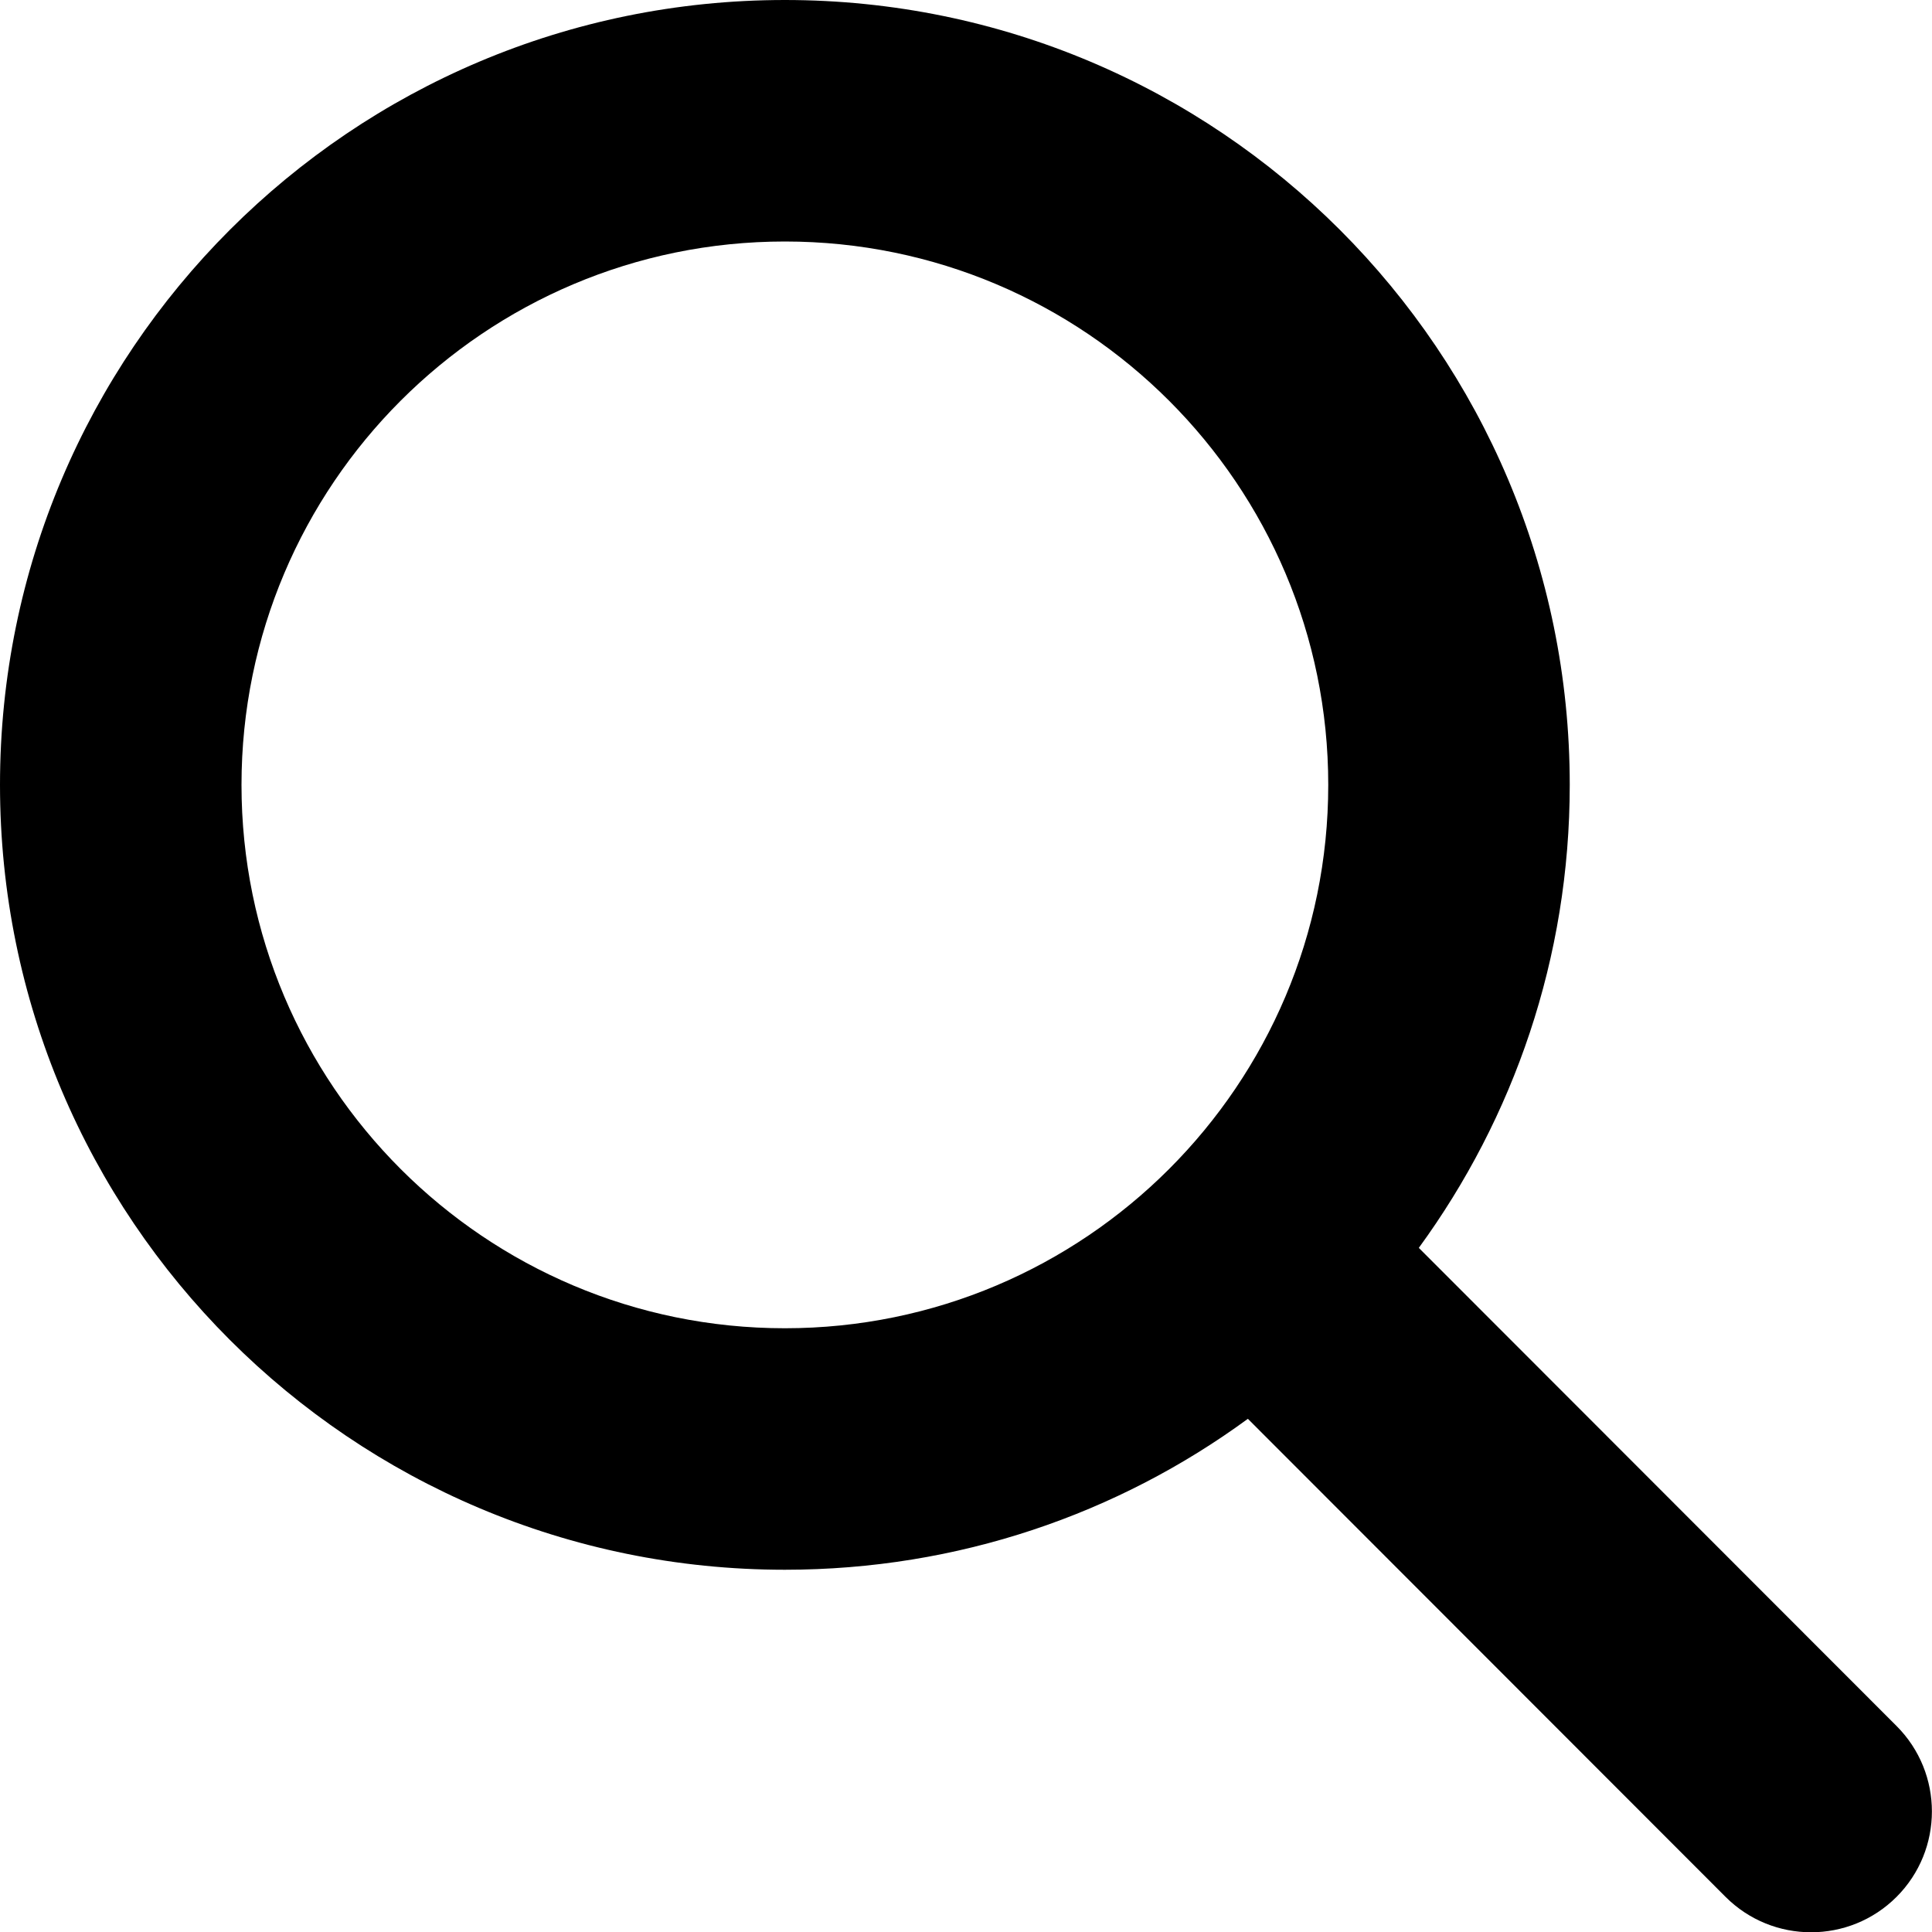
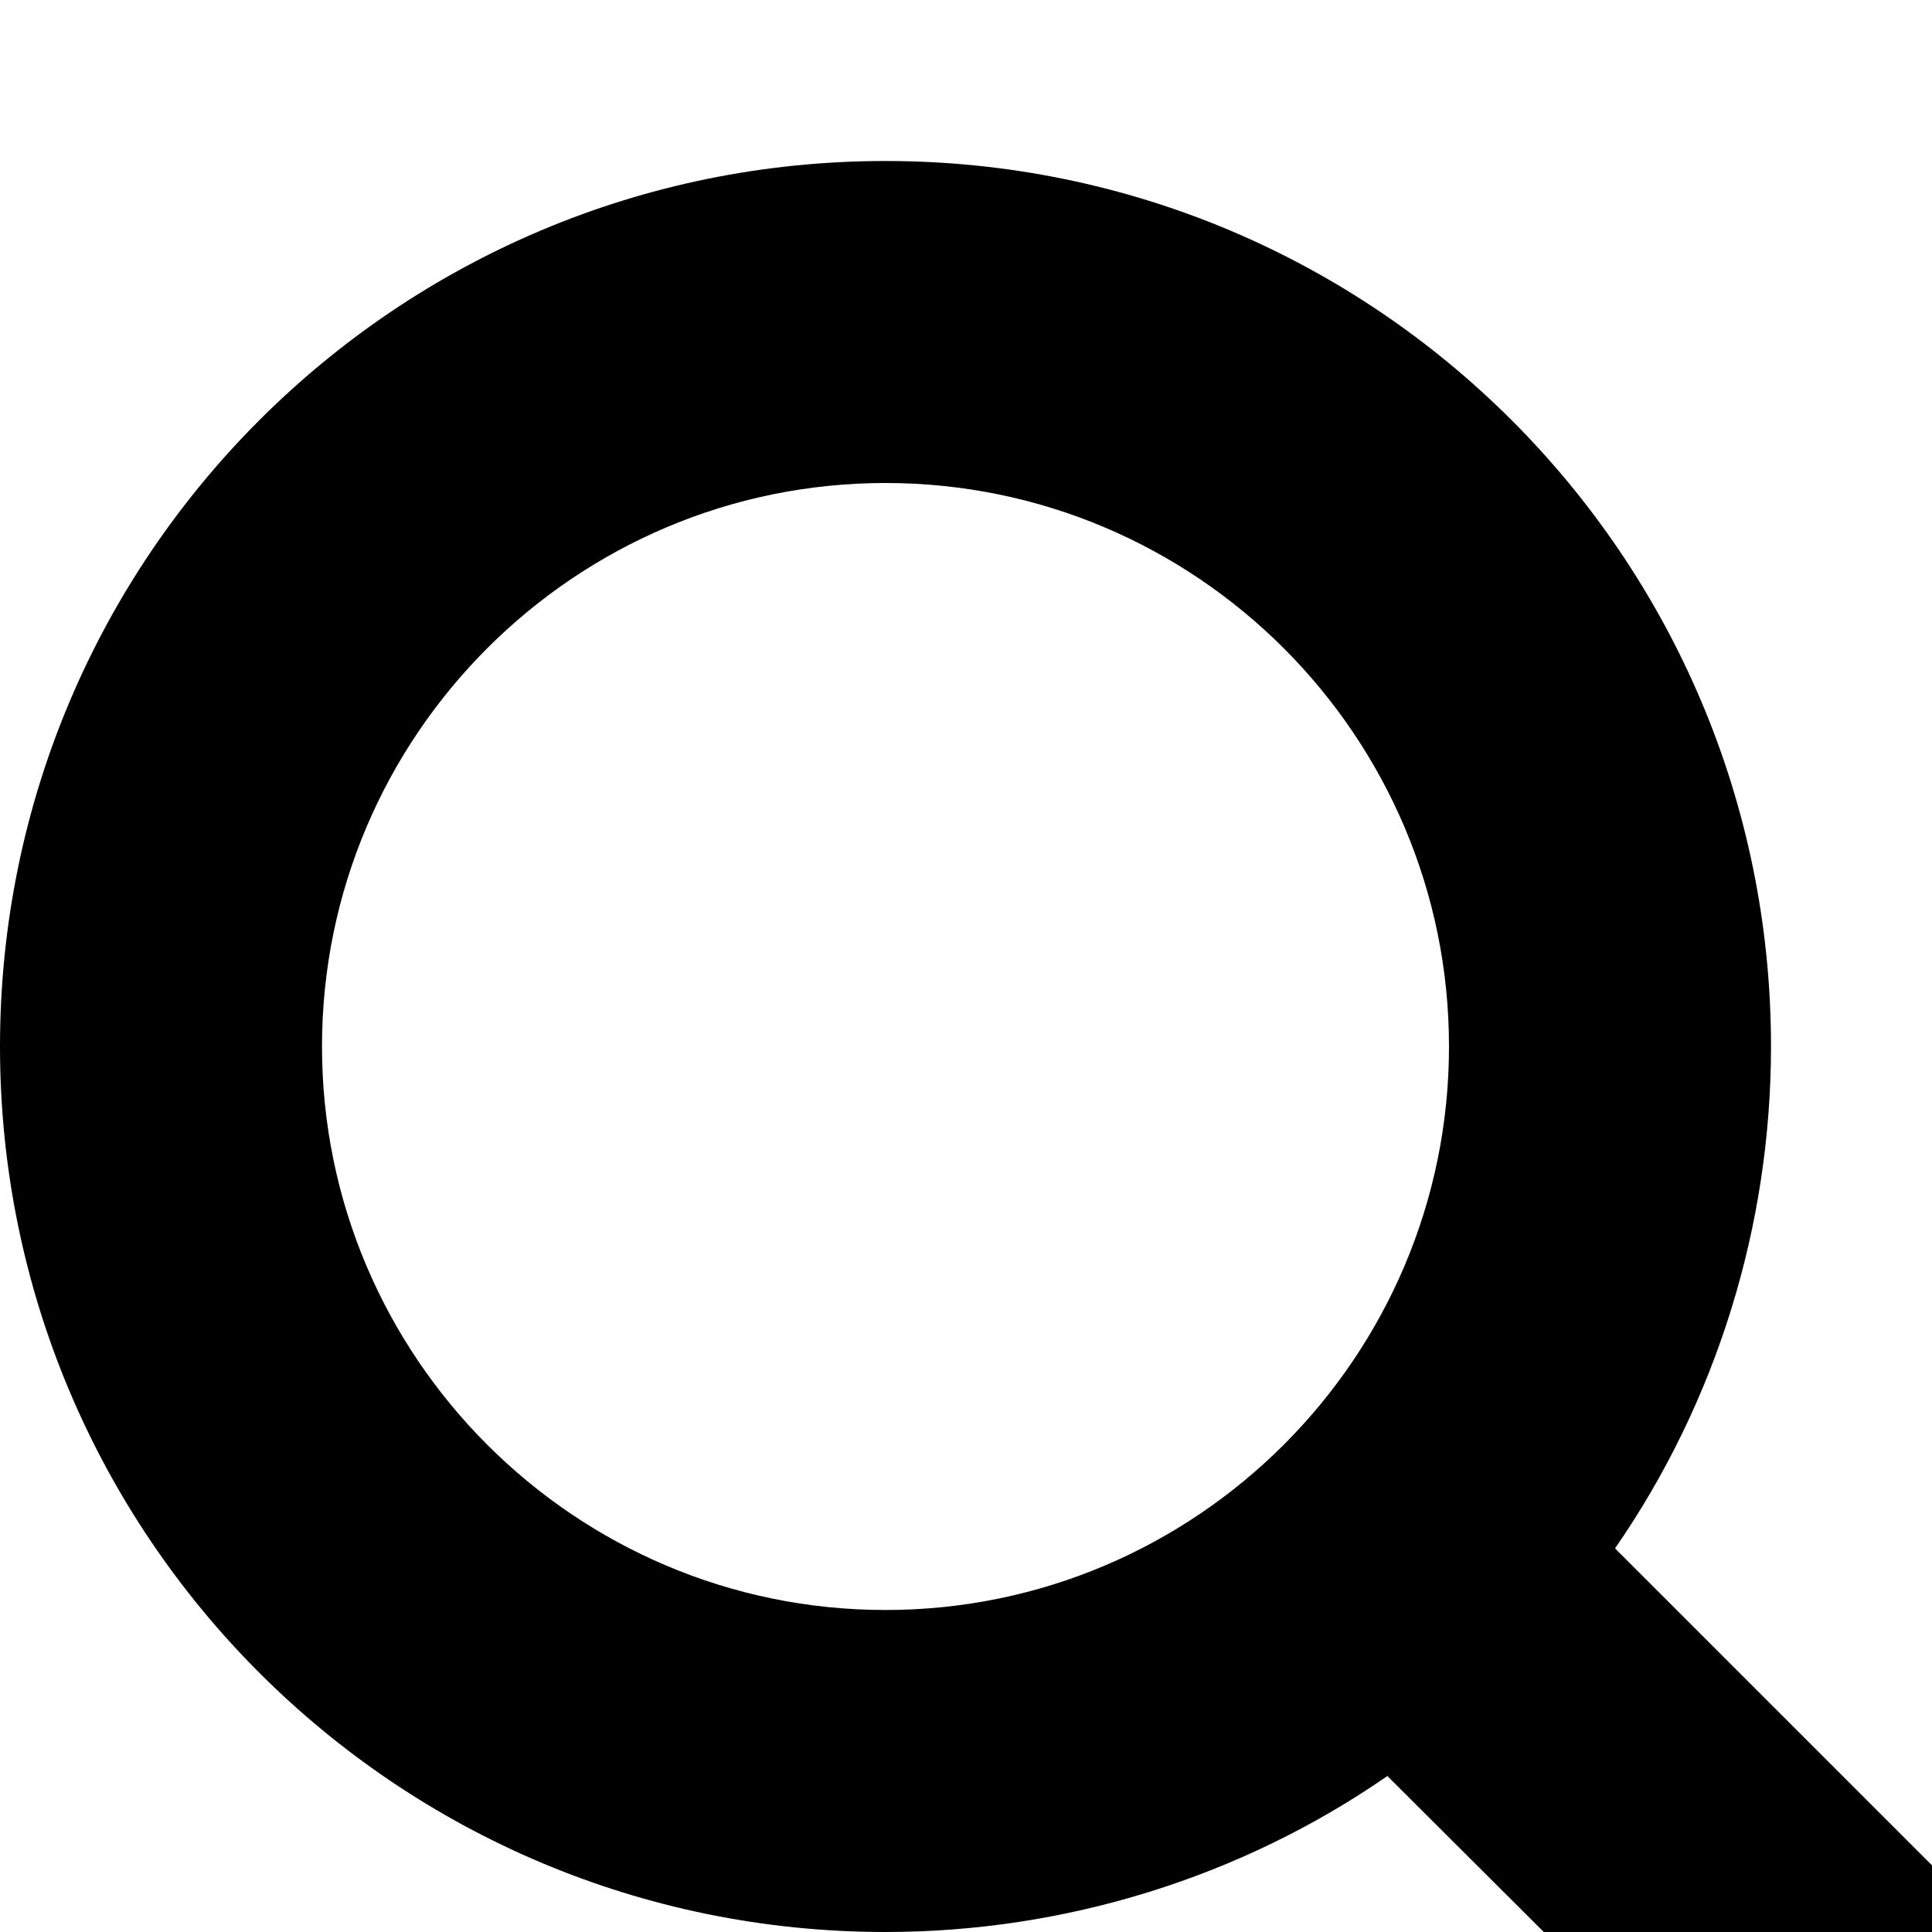
- <svg xmlns="http://www.w3.org/2000/svg" width="512" height="512" viewBox="0 0 512 512">
-   <path d="M416 208c0 45.9-14.9 88.3-40 122.7L502.6 457.4c12.5 12.5 12.5 32.8 0 45.3s-32.8 12.5-45.3 0L330.7 376c-34.4 25.2-76.8 40-122.7 40C93.1 416 0 322.9 0 208S93.1 0 208 0S416 93.1 416 208zM208 352c79.5 0 144-64.5 144-144s-64.5-144-144-144S64 128.5 64 208s64.5 144 144 144z" />
+ <svg xmlns="http://www.w3.org/2000/svg" width="1536" height="1536">
+   <path d="M1152 832c0-247-201-448-448-448S256 585 256 832s201 448 448 448 448-201 448-448zm512 832c0 70-58 128-128 128-34 0-67-14-90-38l-343-342c-117 81-257 124-399 124-389 0-704-315-704-704s315-704 704-704 704 315 704 704c0 142-43 282-124 399l343 343c23 23 37 56 37 90z" />
</svg>
